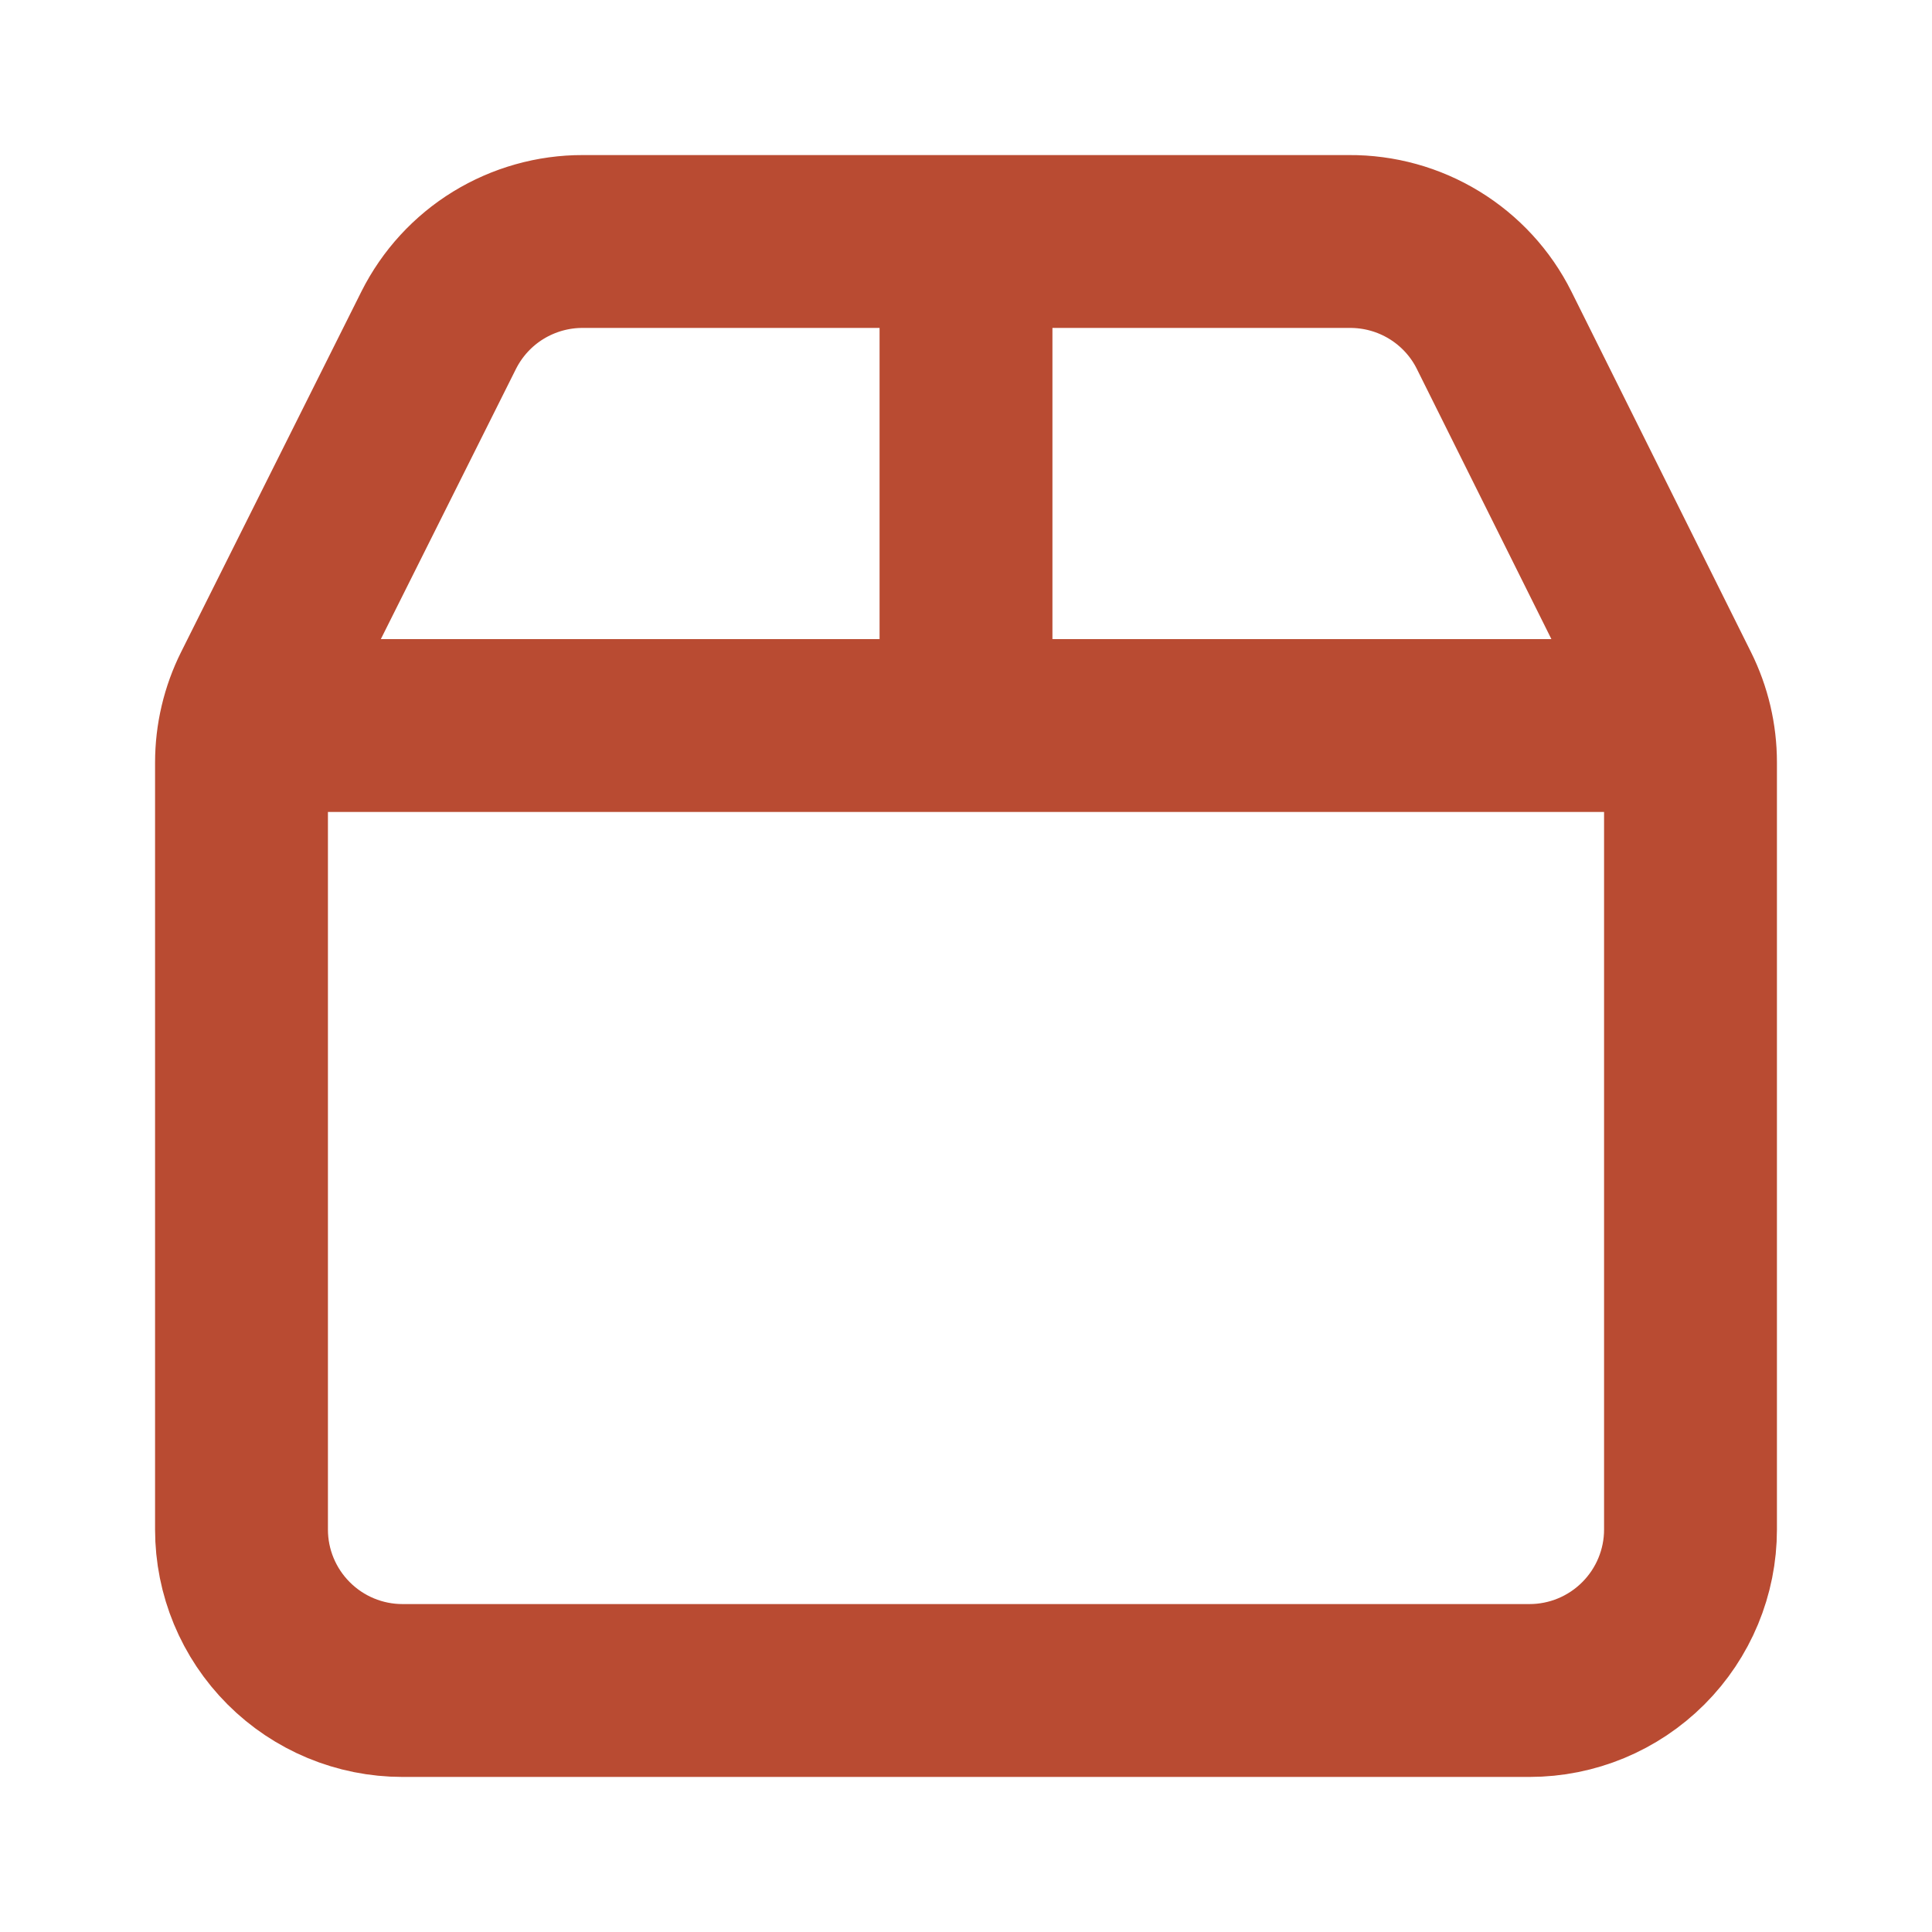
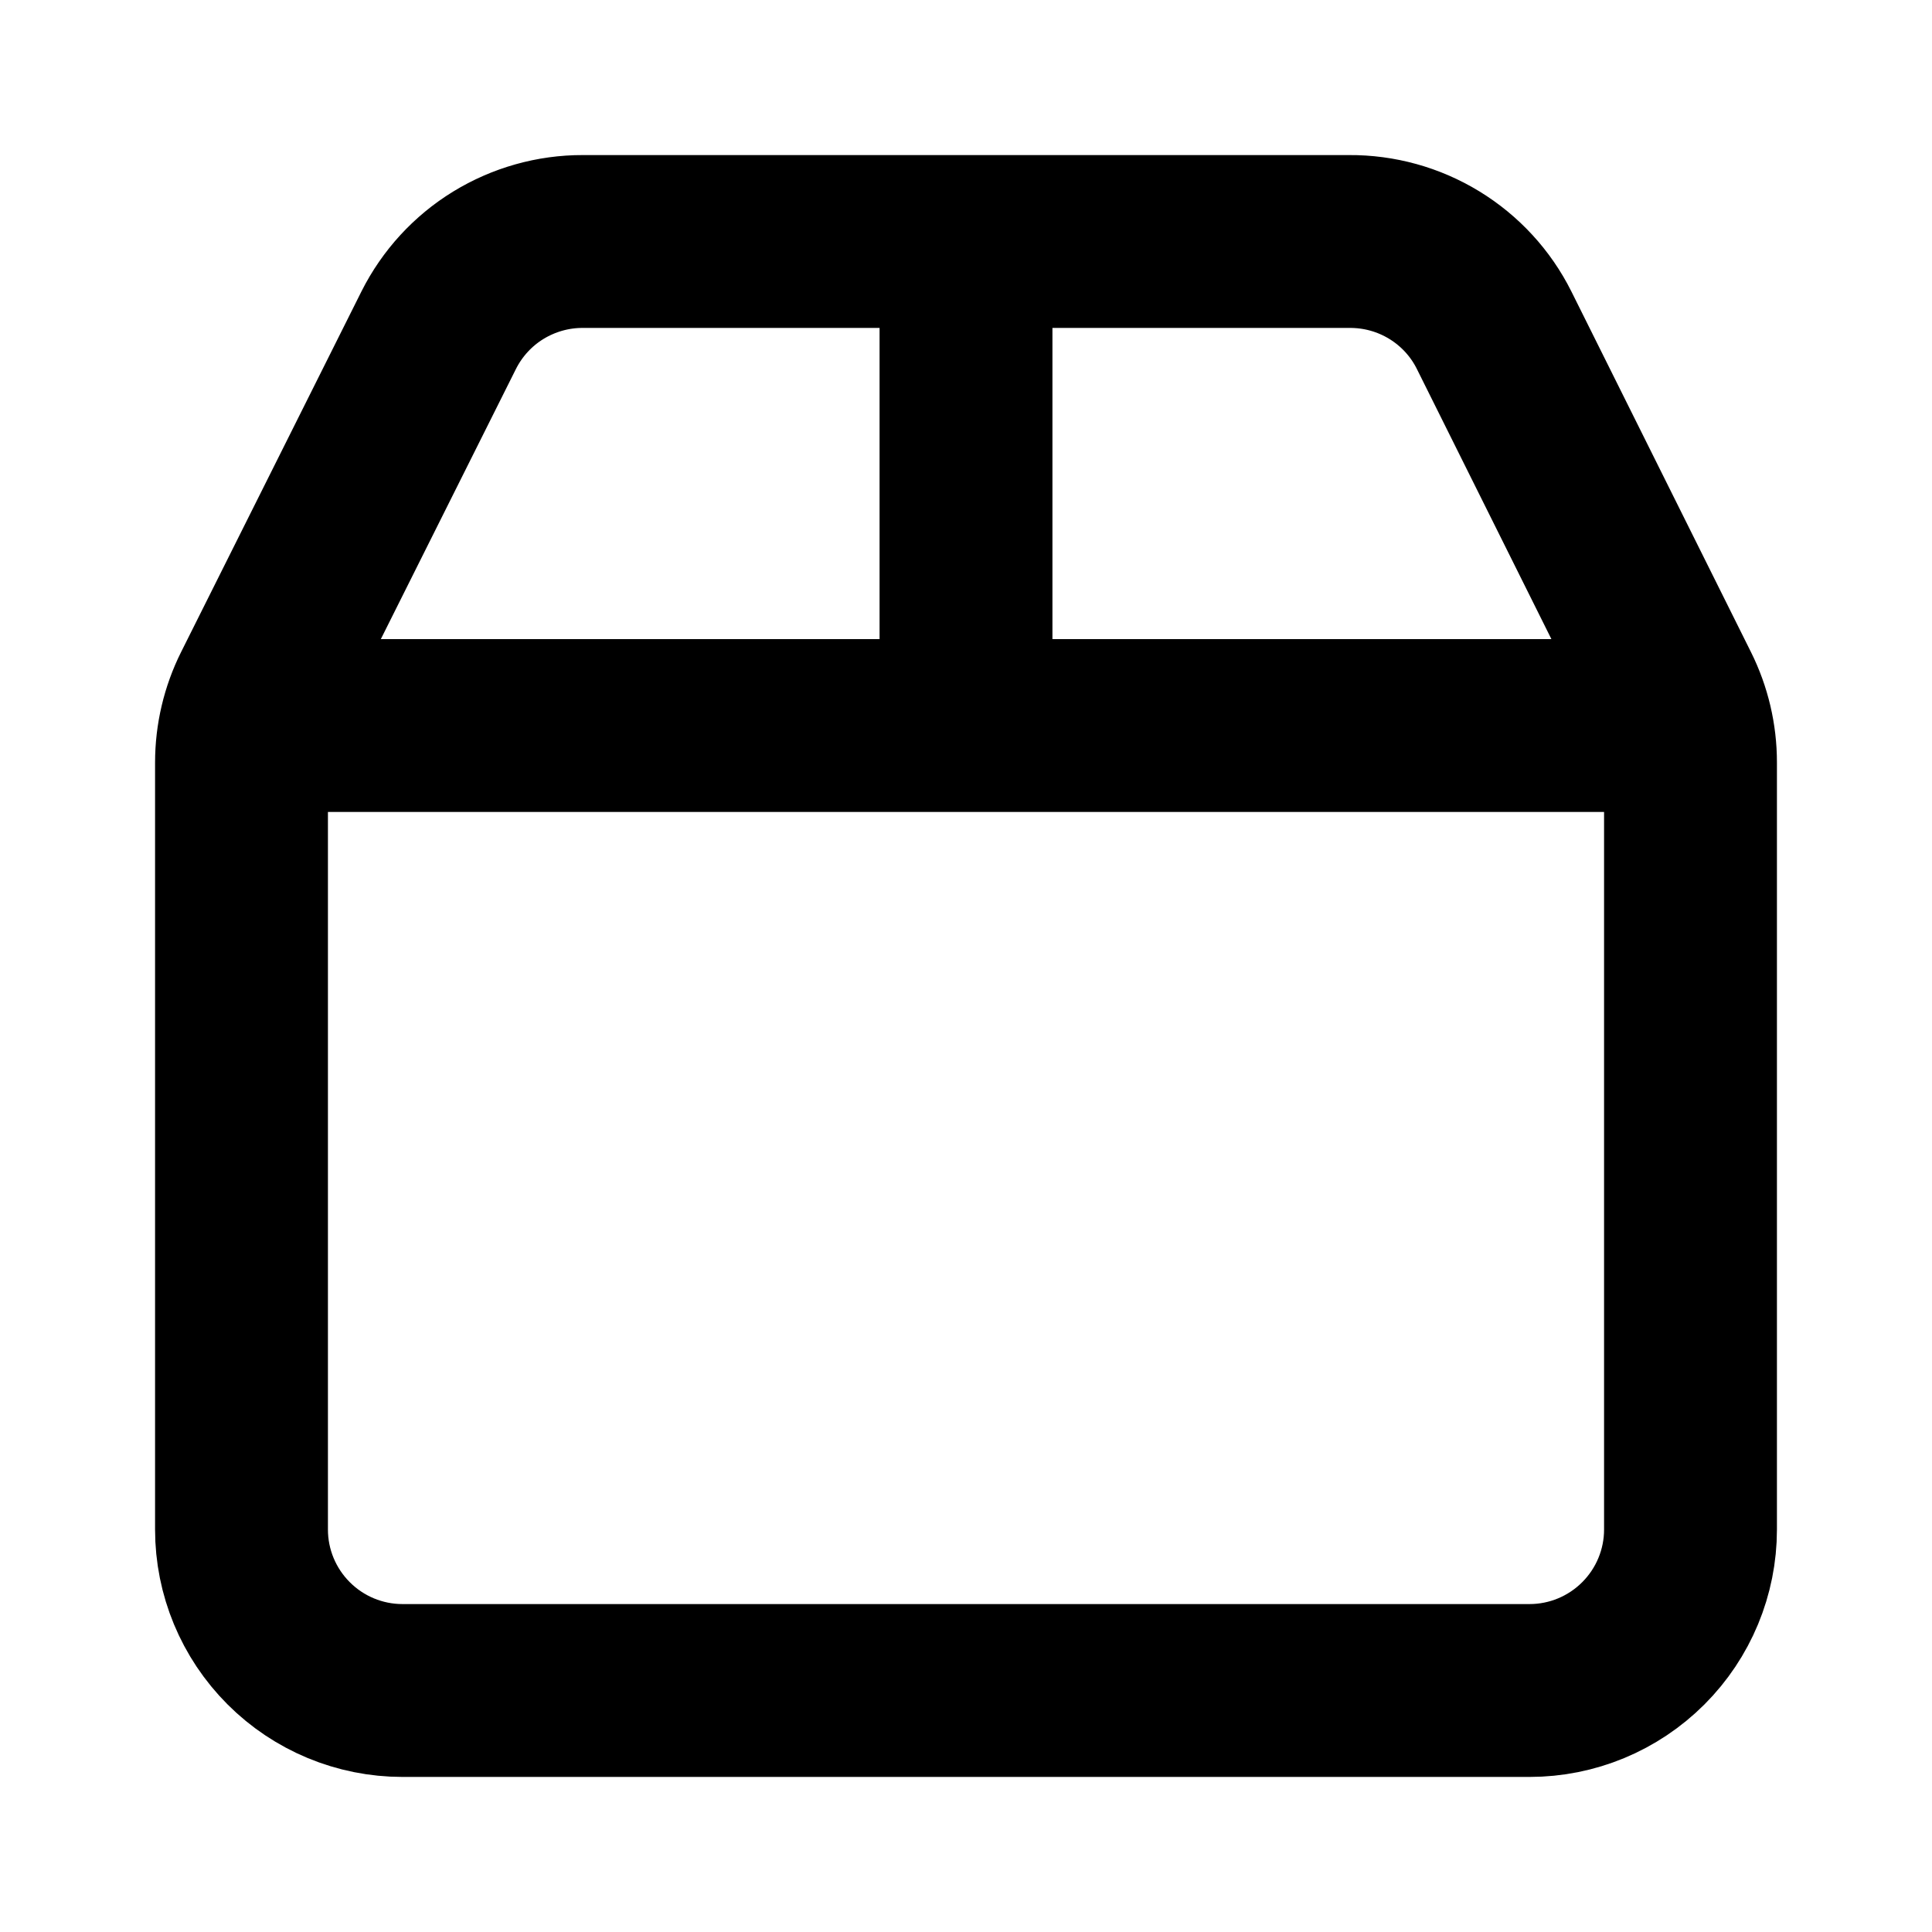
<svg xmlns="http://www.w3.org/2000/svg" preserveAspectRatio="none" overflow="visible" style="display: block;" width="19" height="19" viewBox="0 0 19 19" fill="none">
  <g id="package-2">
-     <path id="Vector" d="M9.5 2.375V2.375M9.5 2.375V7.125M9.5 2.375H5.732C5.438 2.374 5.15 2.456 4.9 2.609C4.649 2.763 4.447 2.984 4.315 3.246L2.542 6.791C2.432 7.011 2.375 7.253 2.375 7.499V15.042C2.375 15.462 2.542 15.864 2.839 16.161C3.136 16.458 3.538 16.625 3.958 16.625H15.042C15.462 16.625 15.864 16.458 16.161 16.161C16.458 15.864 16.625 15.462 16.625 15.042V7.497C16.625 7.252 16.568 7.011 16.459 6.792L14.693 3.246C14.561 2.982 14.357 2.761 14.105 2.607C13.853 2.453 13.563 2.373 13.268 2.375H9.5ZM2.418 7.135H16.583" stroke-width="1.7" stroke-linecap="round" stroke="#B94B32" />
+     <path id="Vector" d="M9.5 2.375V2.375M9.5 2.375V7.125M9.5 2.375H5.732C5.438 2.374 5.15 2.456 4.9 2.609C4.649 2.763 4.447 2.984 4.315 3.246L2.542 6.791C2.432 7.011 2.375 7.253 2.375 7.499V15.042C2.375 15.462 2.542 15.864 2.839 16.161C3.136 16.458 3.538 16.625 3.958 16.625H15.042C15.462 16.625 15.864 16.458 16.161 16.161C16.458 15.864 16.625 15.462 16.625 15.042V7.497C16.625 7.252 16.568 7.011 16.459 6.792L14.693 3.246C14.561 2.982 14.357 2.761 14.105 2.607C13.853 2.453 13.563 2.373 13.268 2.375H9.5ZM2.418 7.135H16.583" stroke-width="1.7" stroke-linecap="round" stroke="currentColor" />
  </g>
</svg>
